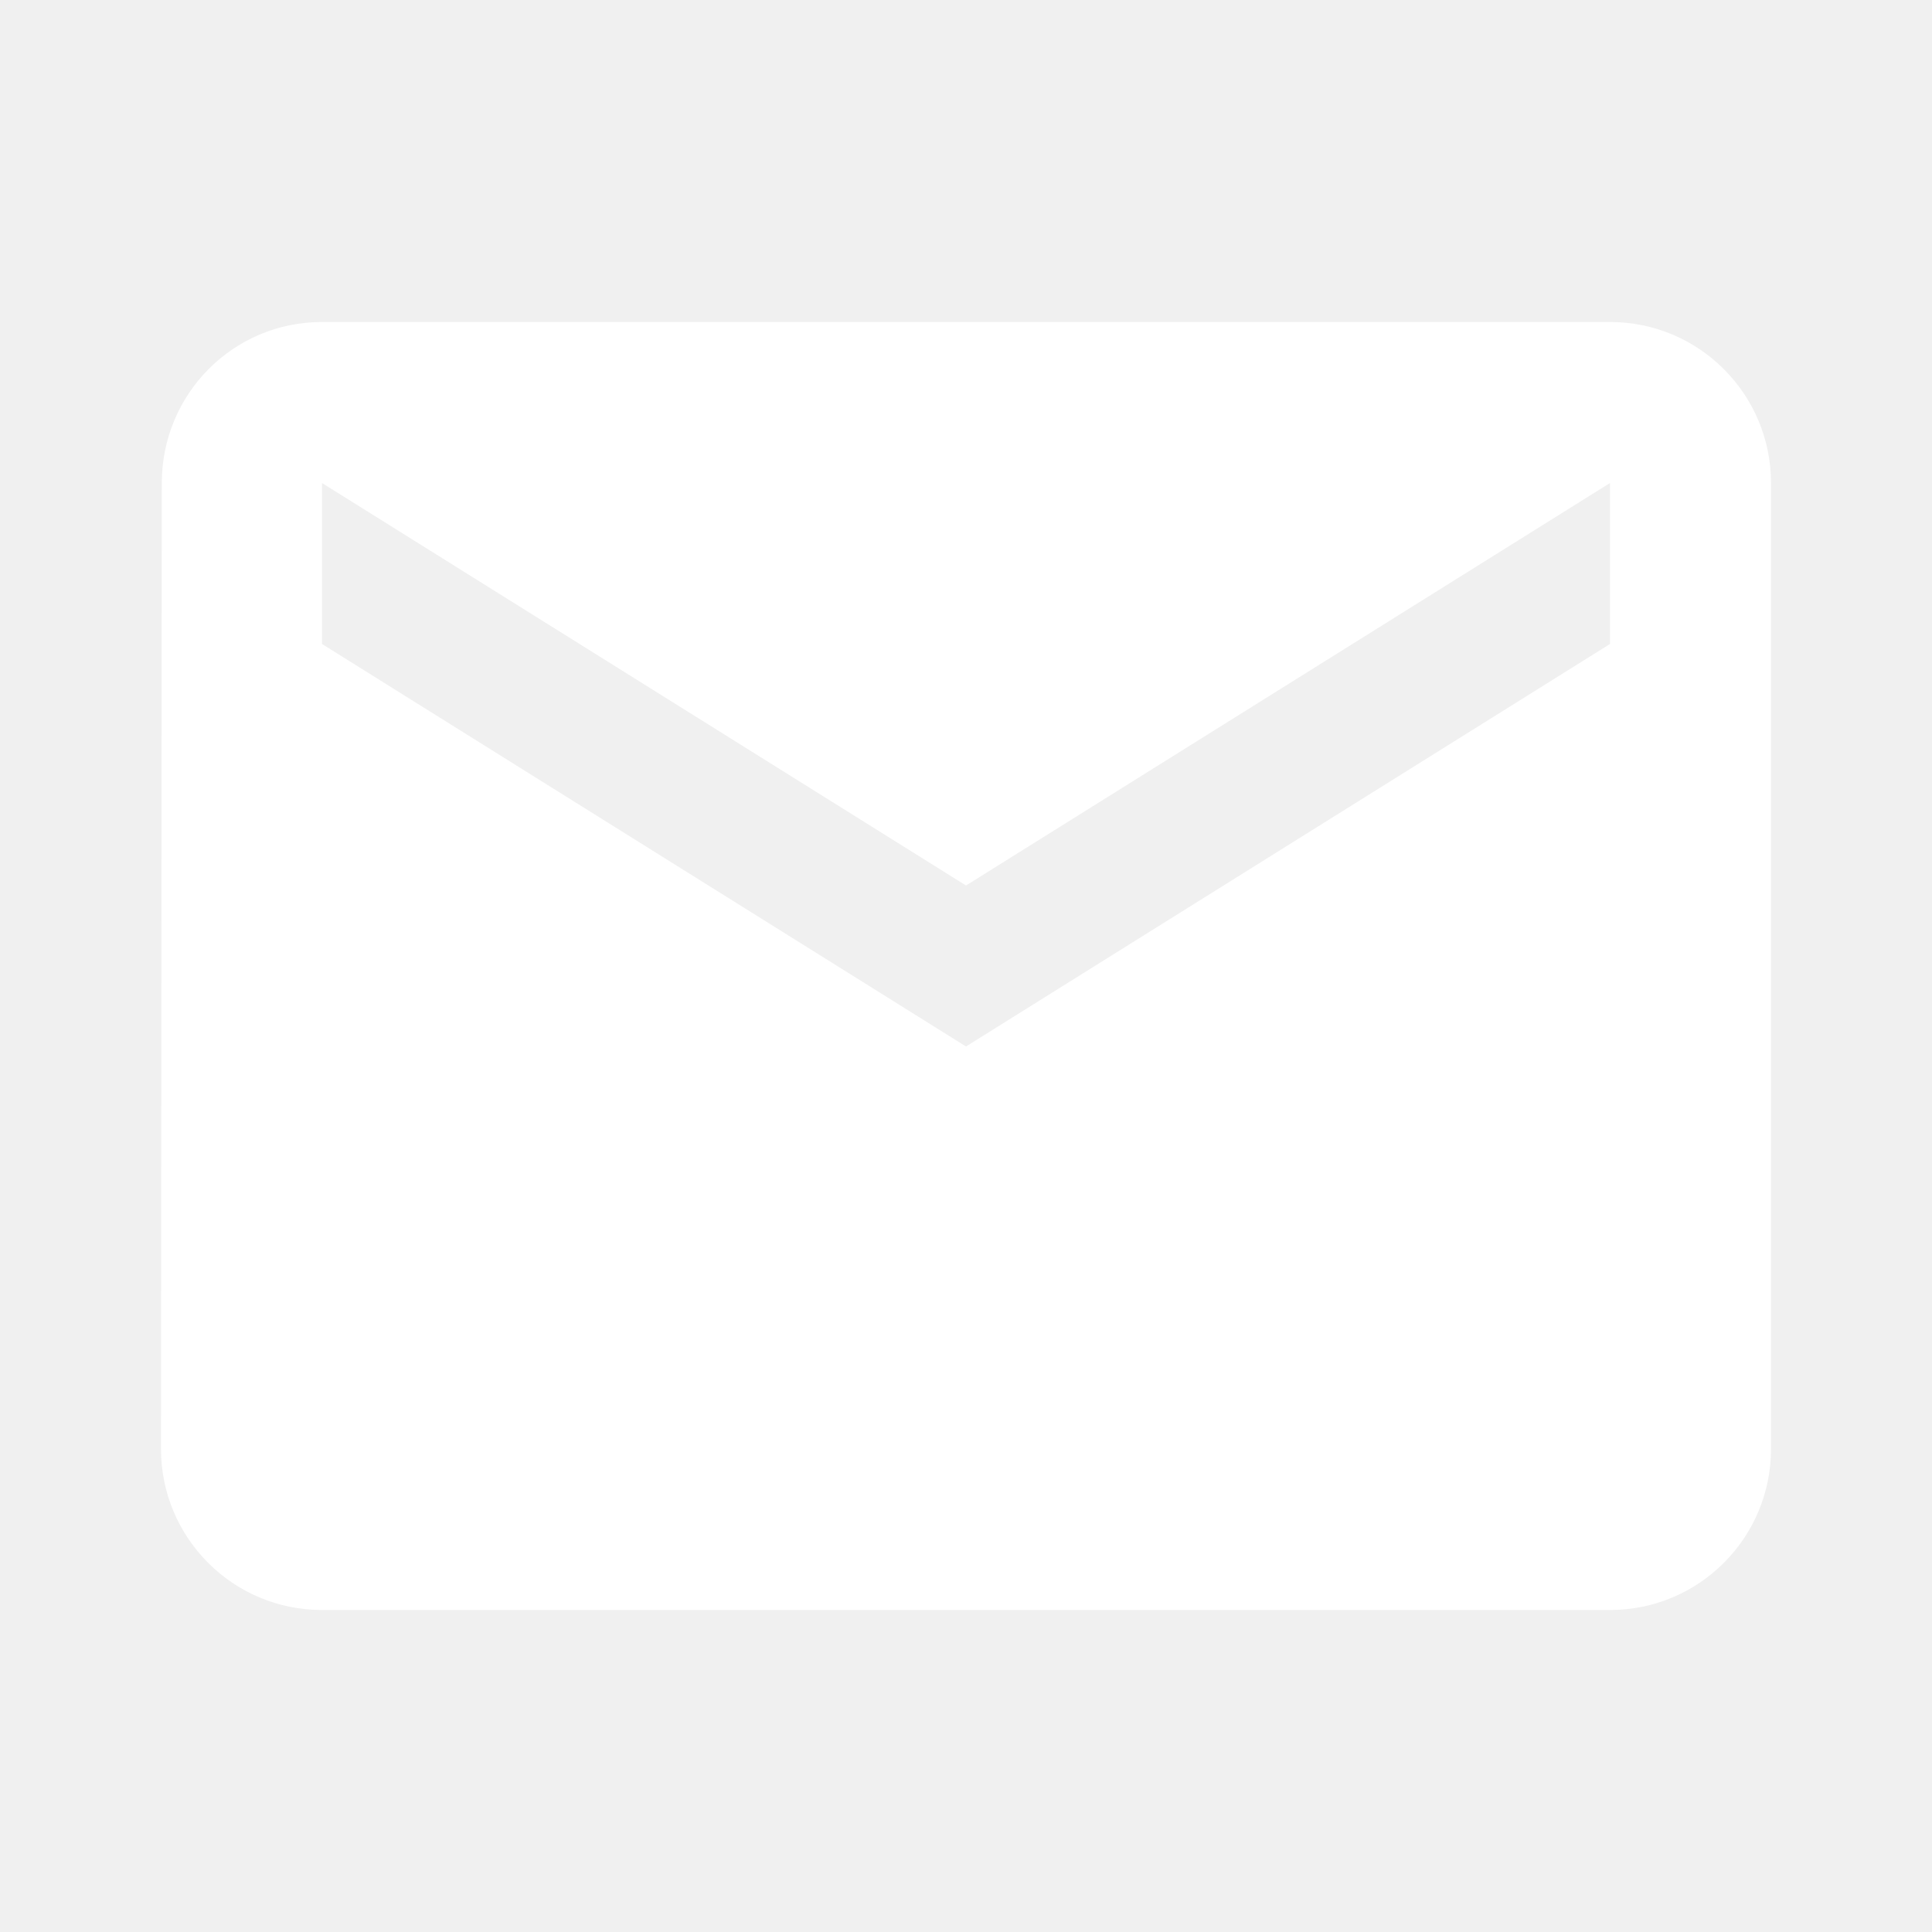
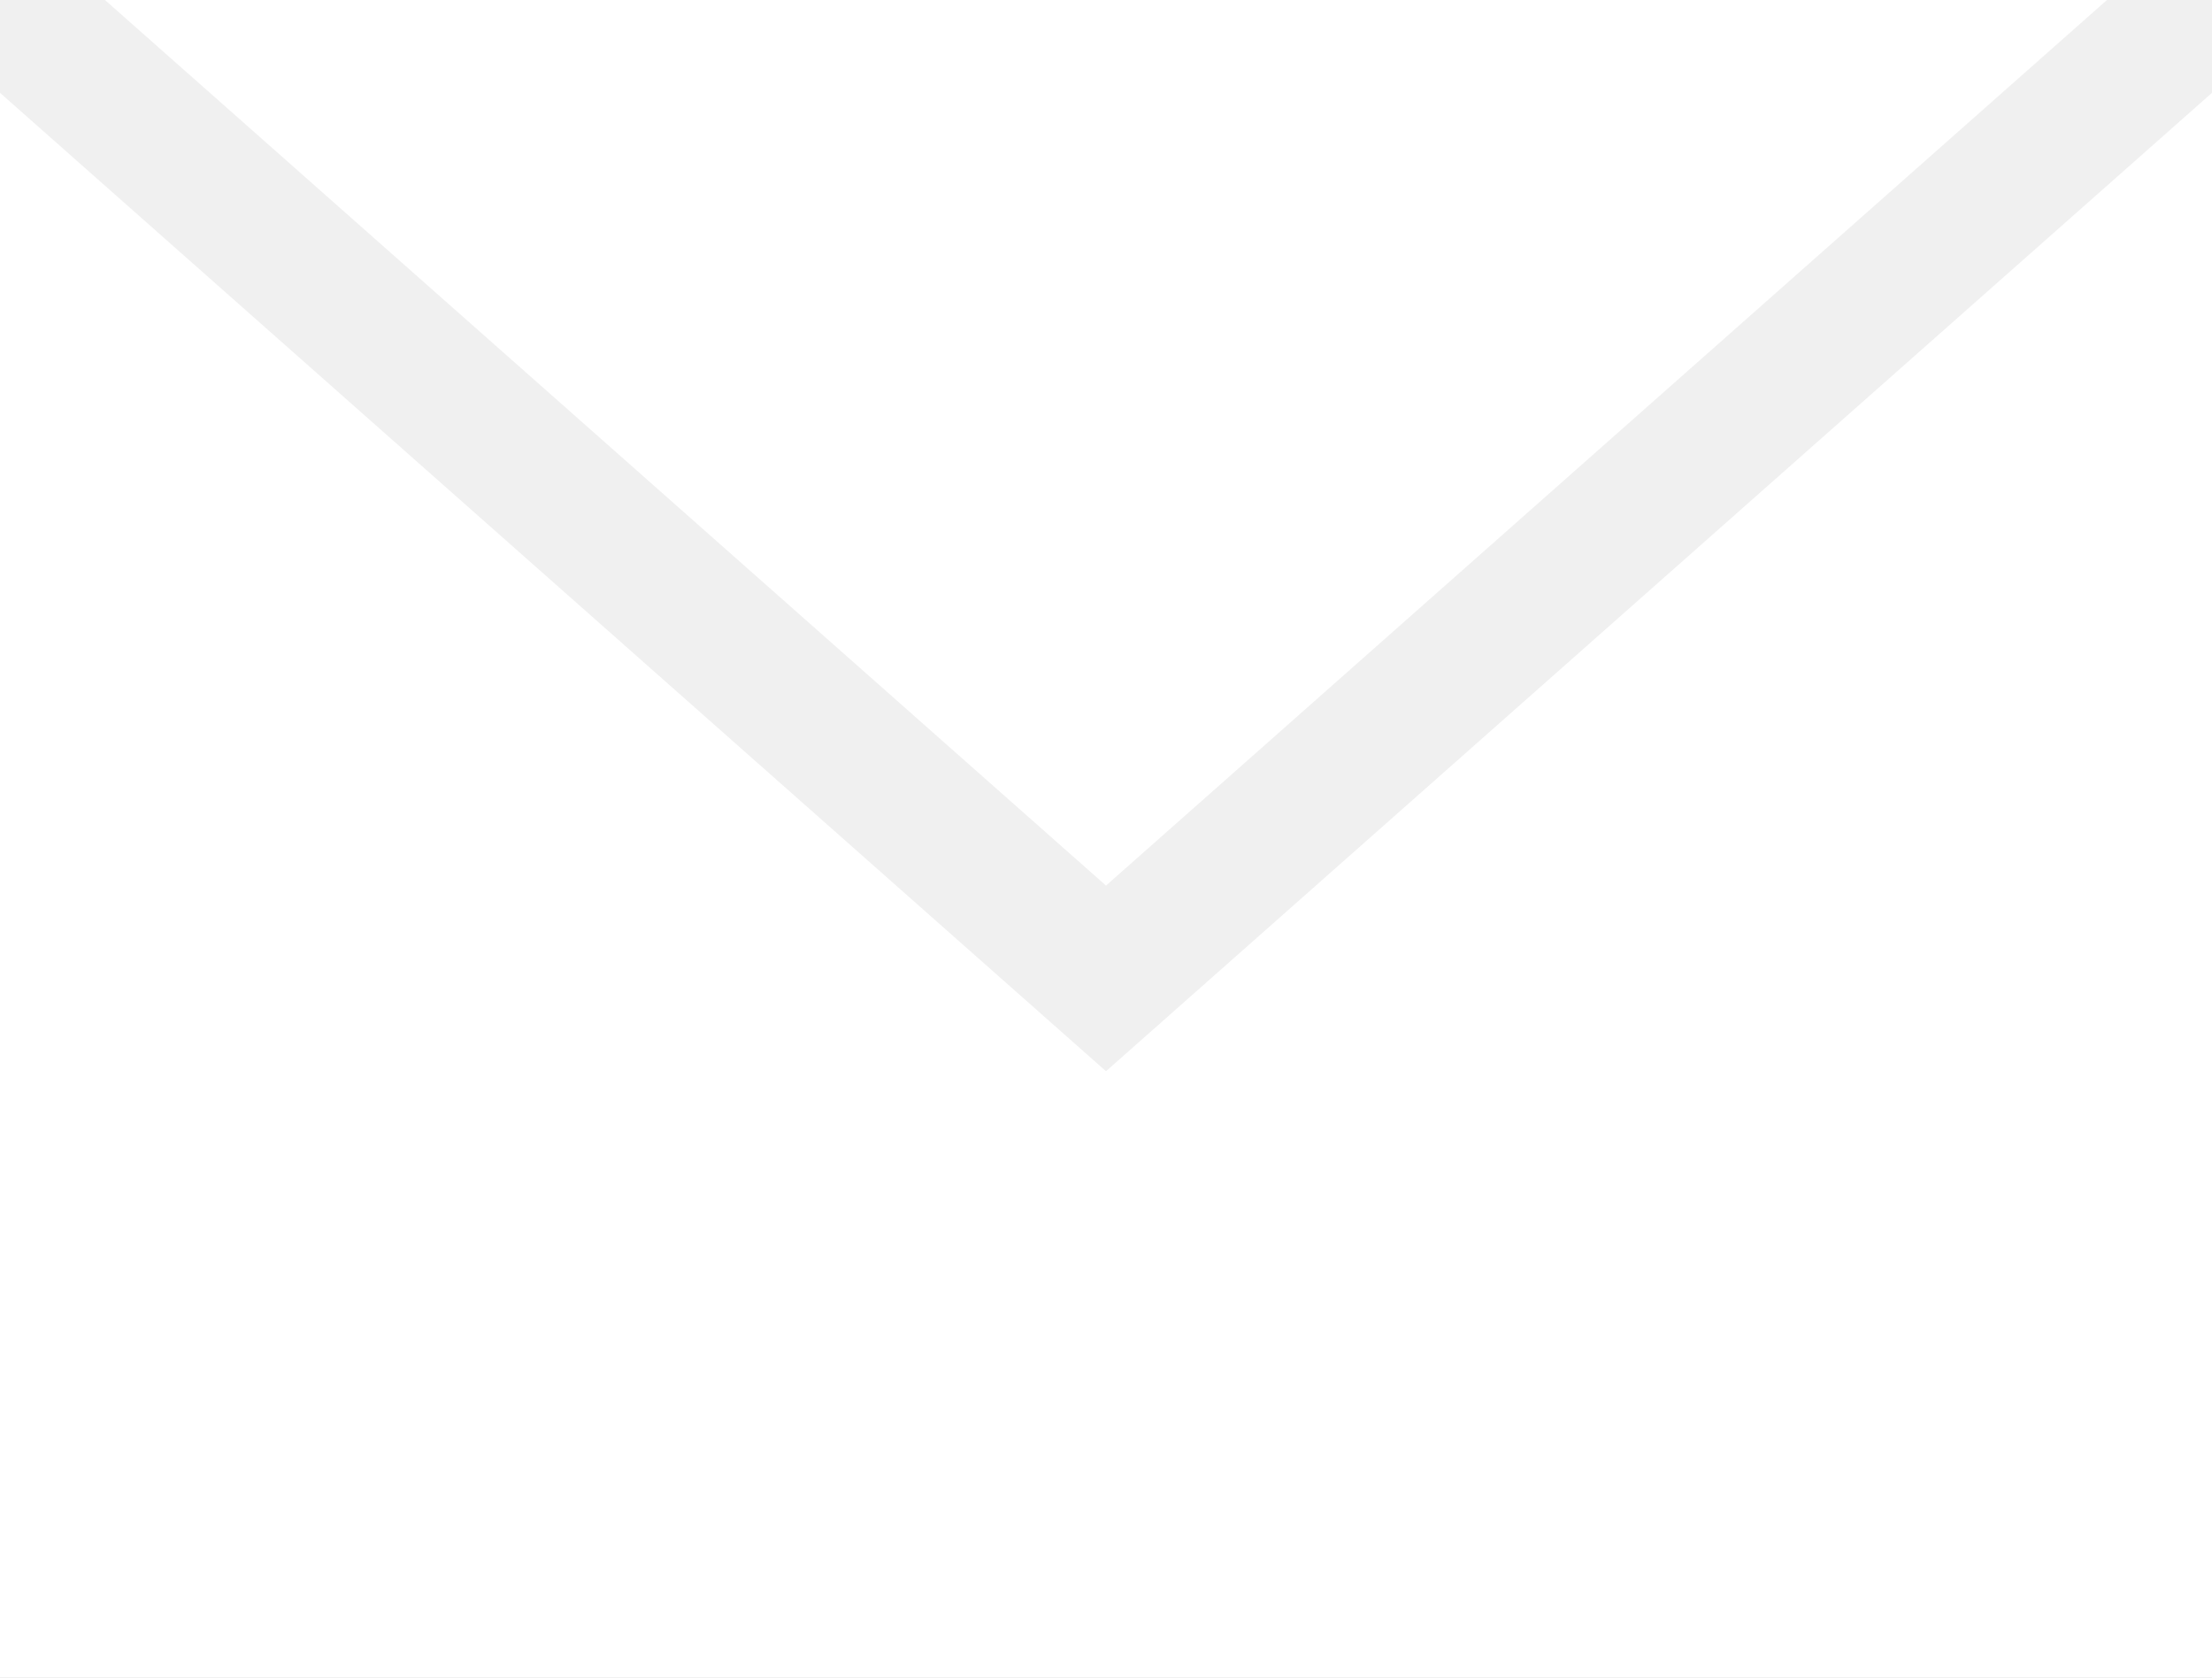
- <svg xmlns="http://www.w3.org/2000/svg" width="48" height="48" viewBox="0 0 48 48">
-   <path fill="#ffffff" d="M40 8h-32c-2.21 0-3.98 1.79-3.98 4l-.02 24c0 2.21 1.79 4 4 4h32c2.21 0 4-1.79 4-4v-24c0-2.21-1.79-4-4-4zm0 8l-16 10-16-10v-4l16 10 16-10v4z" />
-   <path d="M0 0h48v48h-48z" fill="none" />
+ <svg xmlns="http://www.w3.org/2000/svg" width="62px" height="47px" viewBox="0 0 62 47" version="1.1">
+   <defs />
+   <g id="Page-1" stroke="none" stroke-width="1" fill="none" fill-rule="evenodd">
+     <g id="Desktop-HD-Copy-2" transform="translate(-514, -285)" fill="#FFFFFF">
+       <g id="mail-2" transform="translate(514, 285)">
+         <path d="M62,2.601 L62,47 L0,47 L0,2.601 L31,30.018 L62,2.601 L62,2.601 Z M59.056,0 L2.942,0 L31,24.816 L59.056,0 L59.056,0 Z" id="Shape" />
+       </g>
+     </g>
+   </g>
</svg>
